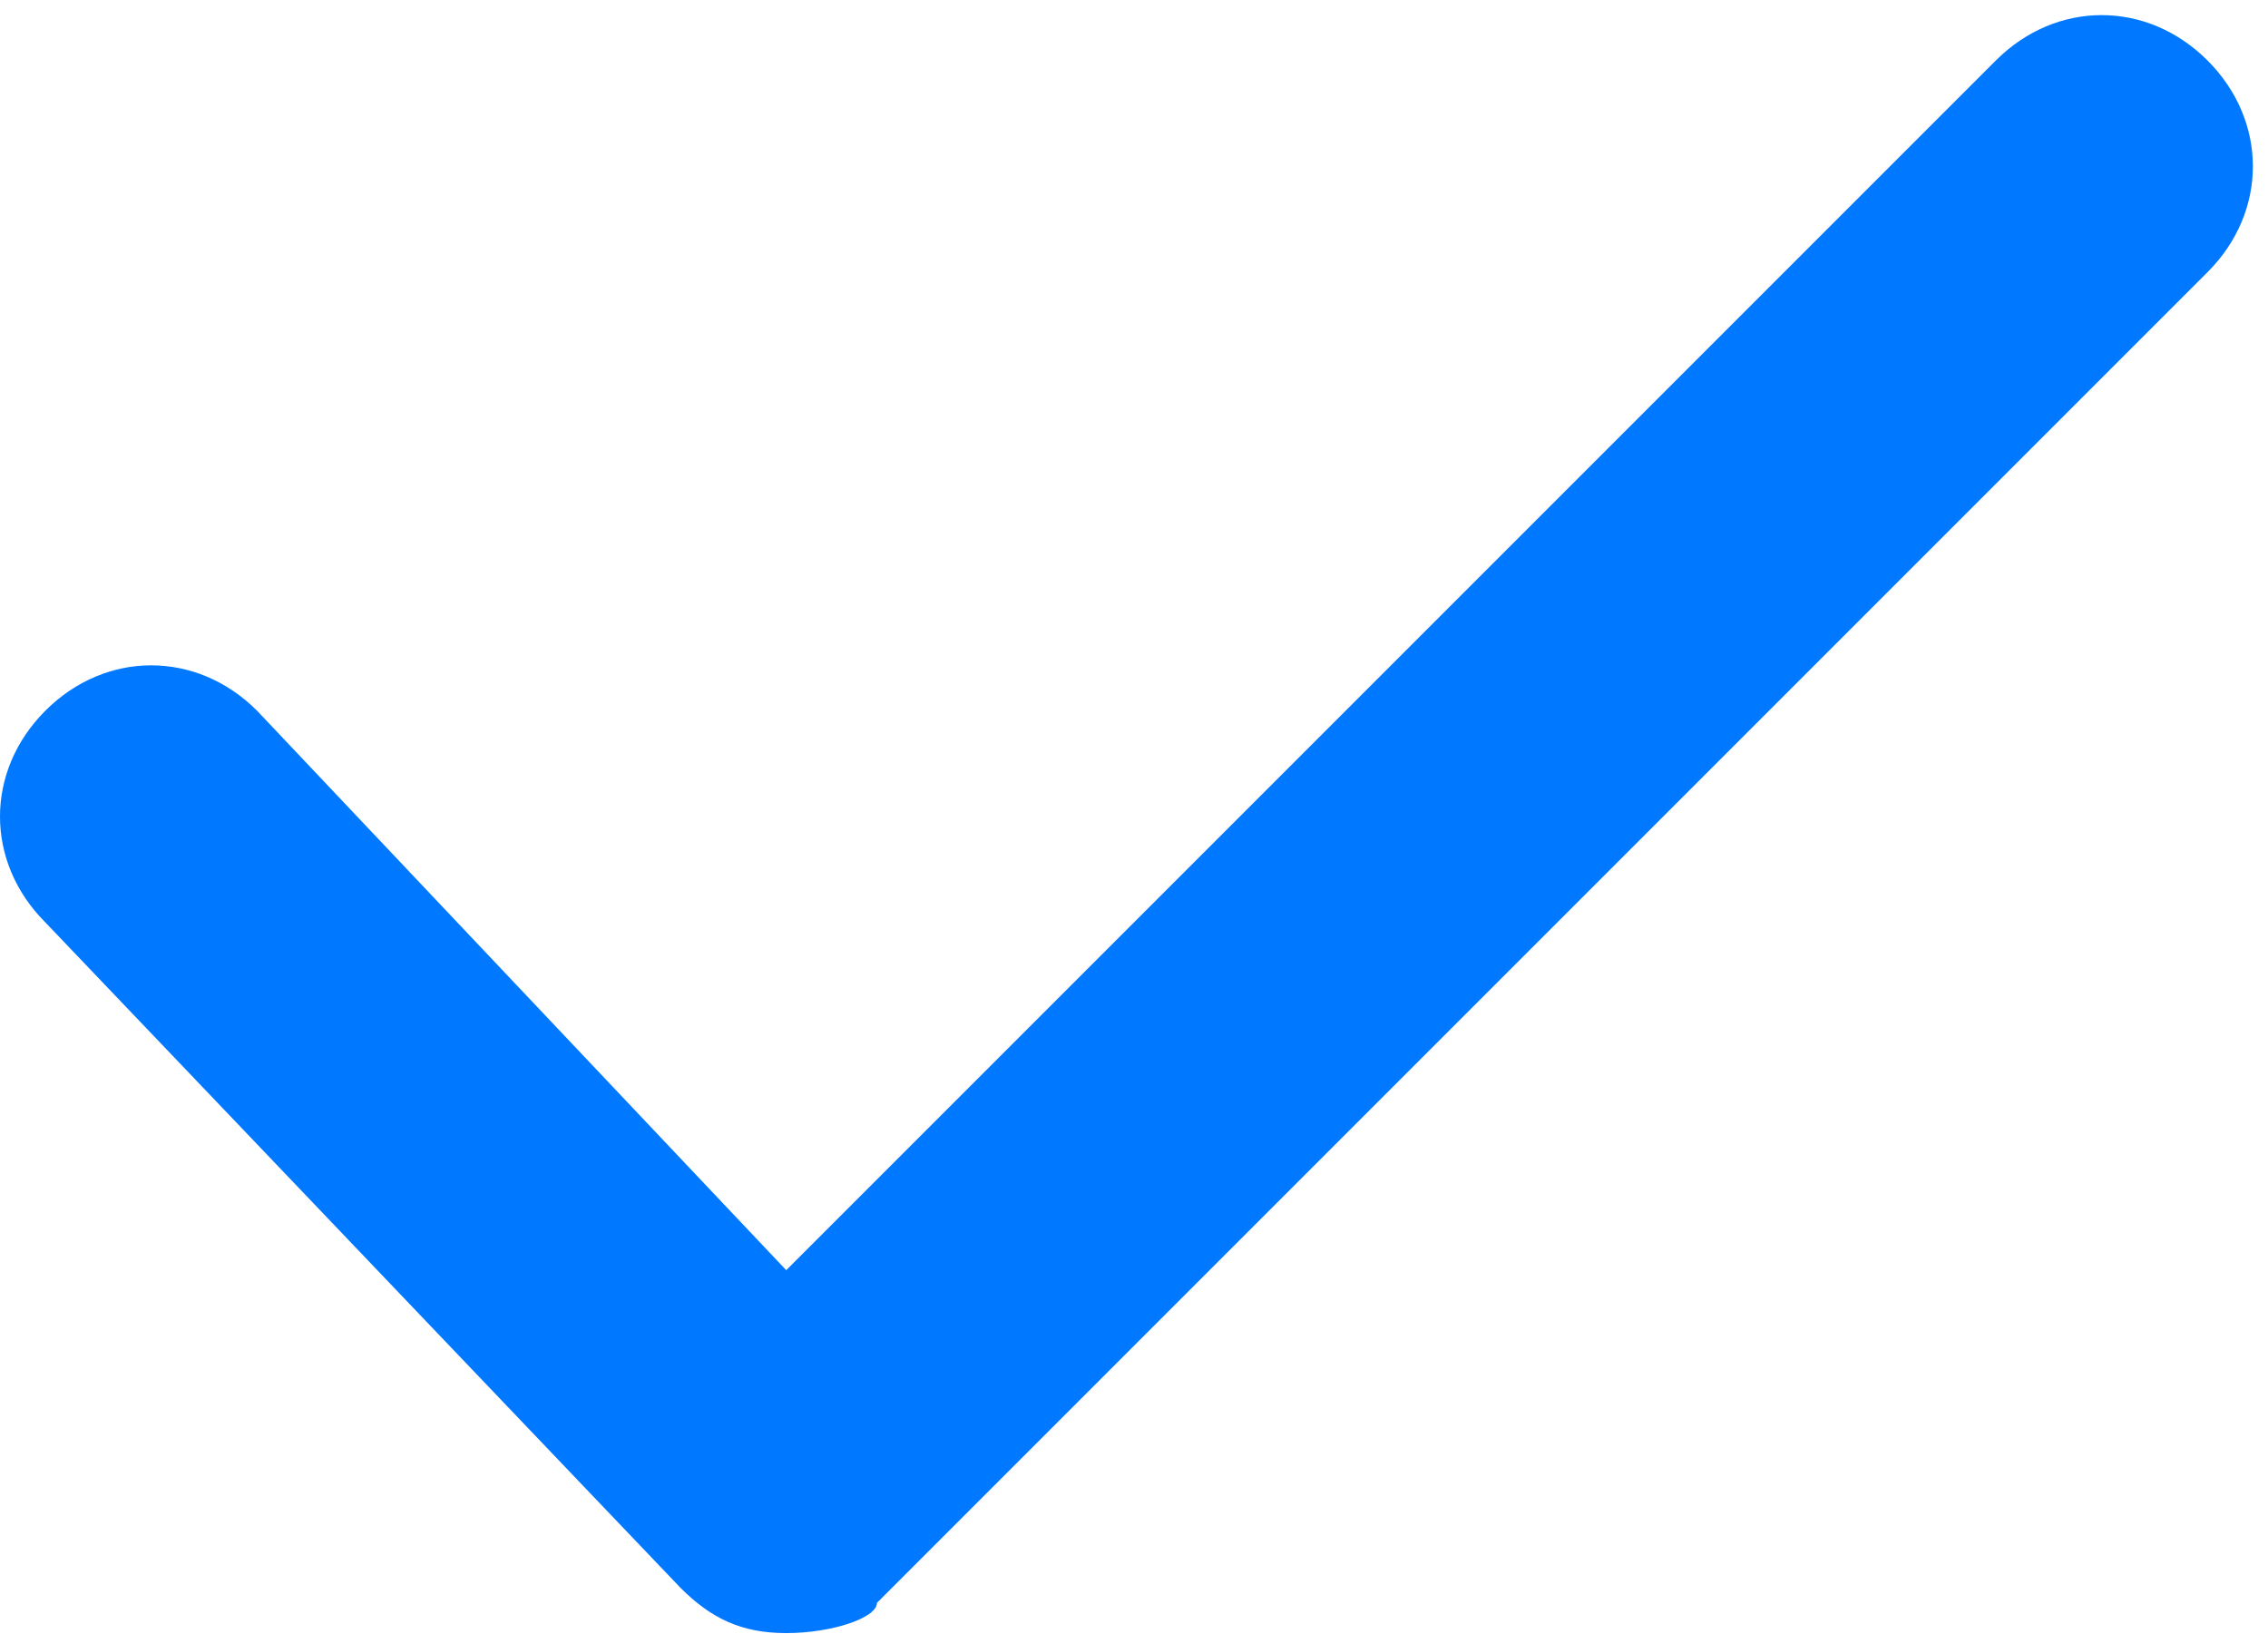
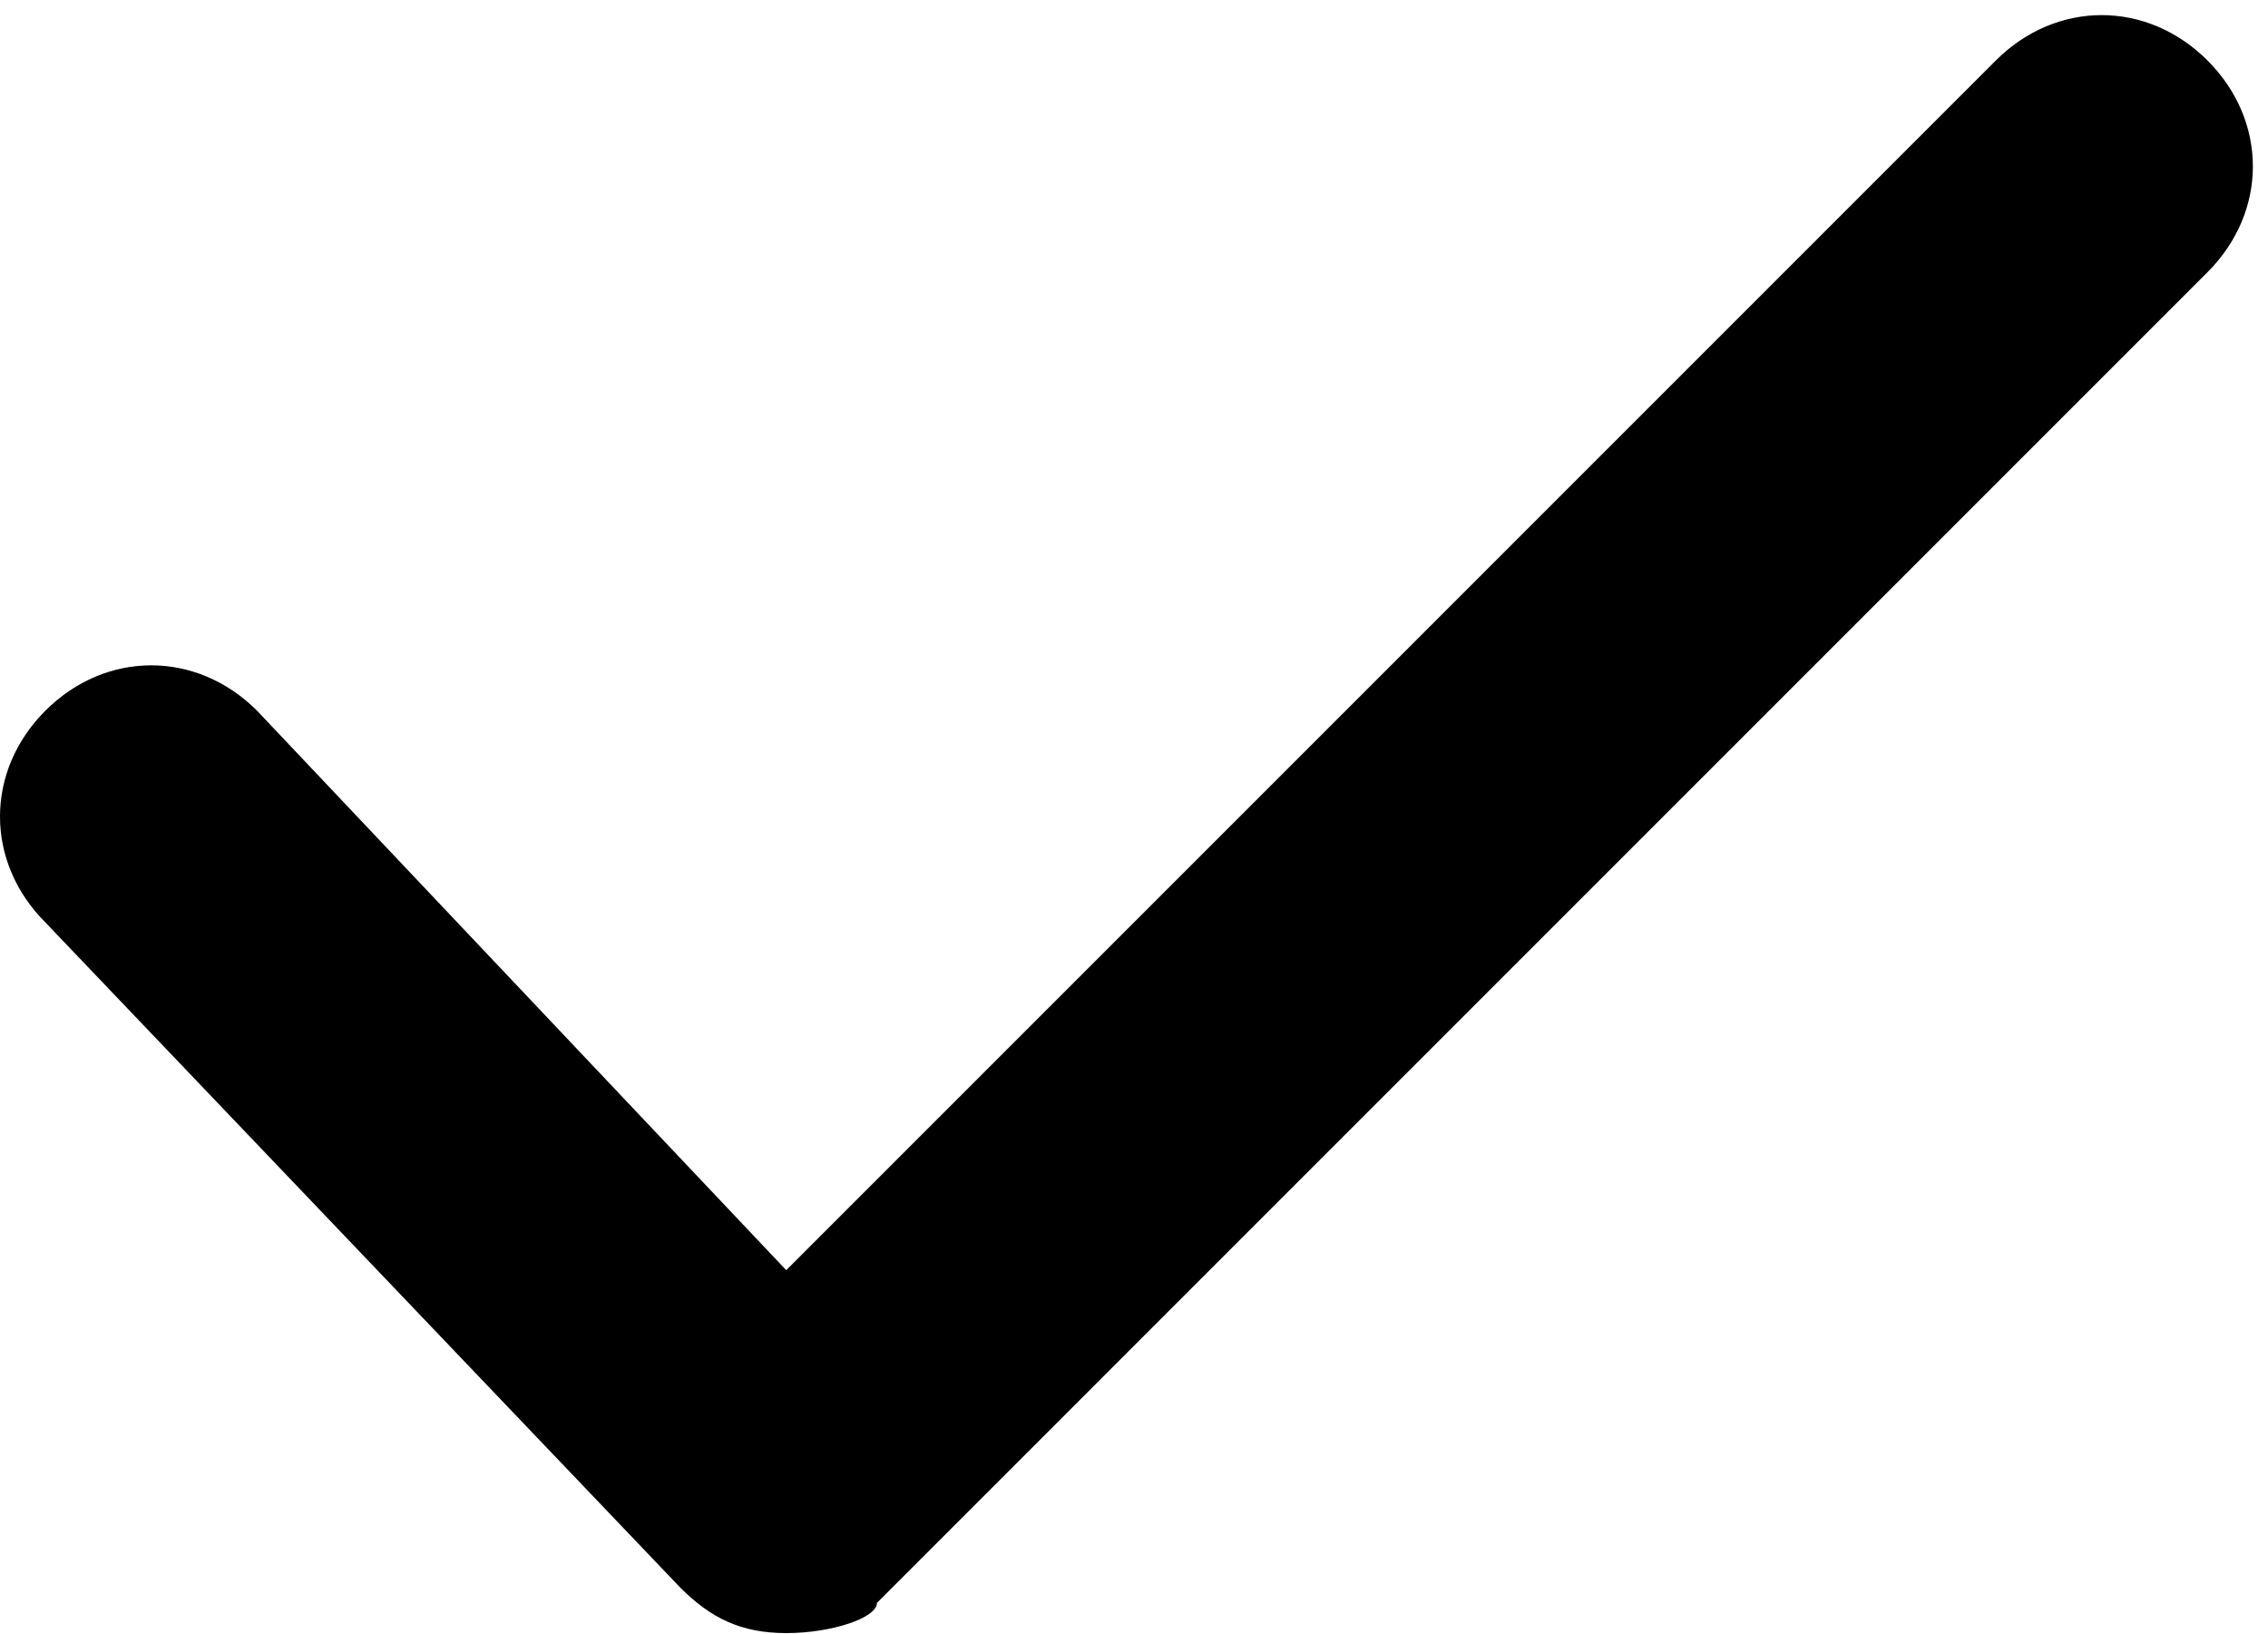
<svg xmlns="http://www.w3.org/2000/svg" version="1.1" id="Слой_1" x="0px" y="0px" viewBox="0 0 15 10.8" style="enable-background:new 0 0 15 10.8;" xml:space="preserve">
-   <style type="text/css">
- 	.st0{fill:#0078FF;}
- </style>
-   <g>
-     <g>
-       <path class="st0" d="M5.2,10.8C5.2,10.8,5.2,10.8,5.2,10.8c-0.3,0-0.5-0.1-0.7-0.3L0.3,6.1c-0.4-0.4-0.4-1,0-1.4    c0.4-0.4,1-0.4,1.4,0l3.5,3.7l8-8c0.4-0.4,1-0.4,1.4,0s0.4,1,0,1.4l-8.8,8.8C5.8,10.7,5.5,10.8,5.2,10.8z" />
-     </g>
-   </g>
+   <path d="M5.2,10.8C5.2,10.8,5.2,10.8,5.2,10.8c-0.3,0-0.5-0.1-0.7-0.3L0.3,6.1c-0.4-0.4-0.4-1,0-1.4    c0.4-0.4,1-0.4,1.4,0l3.5,3.7l8-8c0.4-0.4,1-0.4,1.4,0s0.4,1,0,1.4l-8.8,8.8C5.8,10.7,5.5,10.8,5.2,10.8z" />
</svg>
